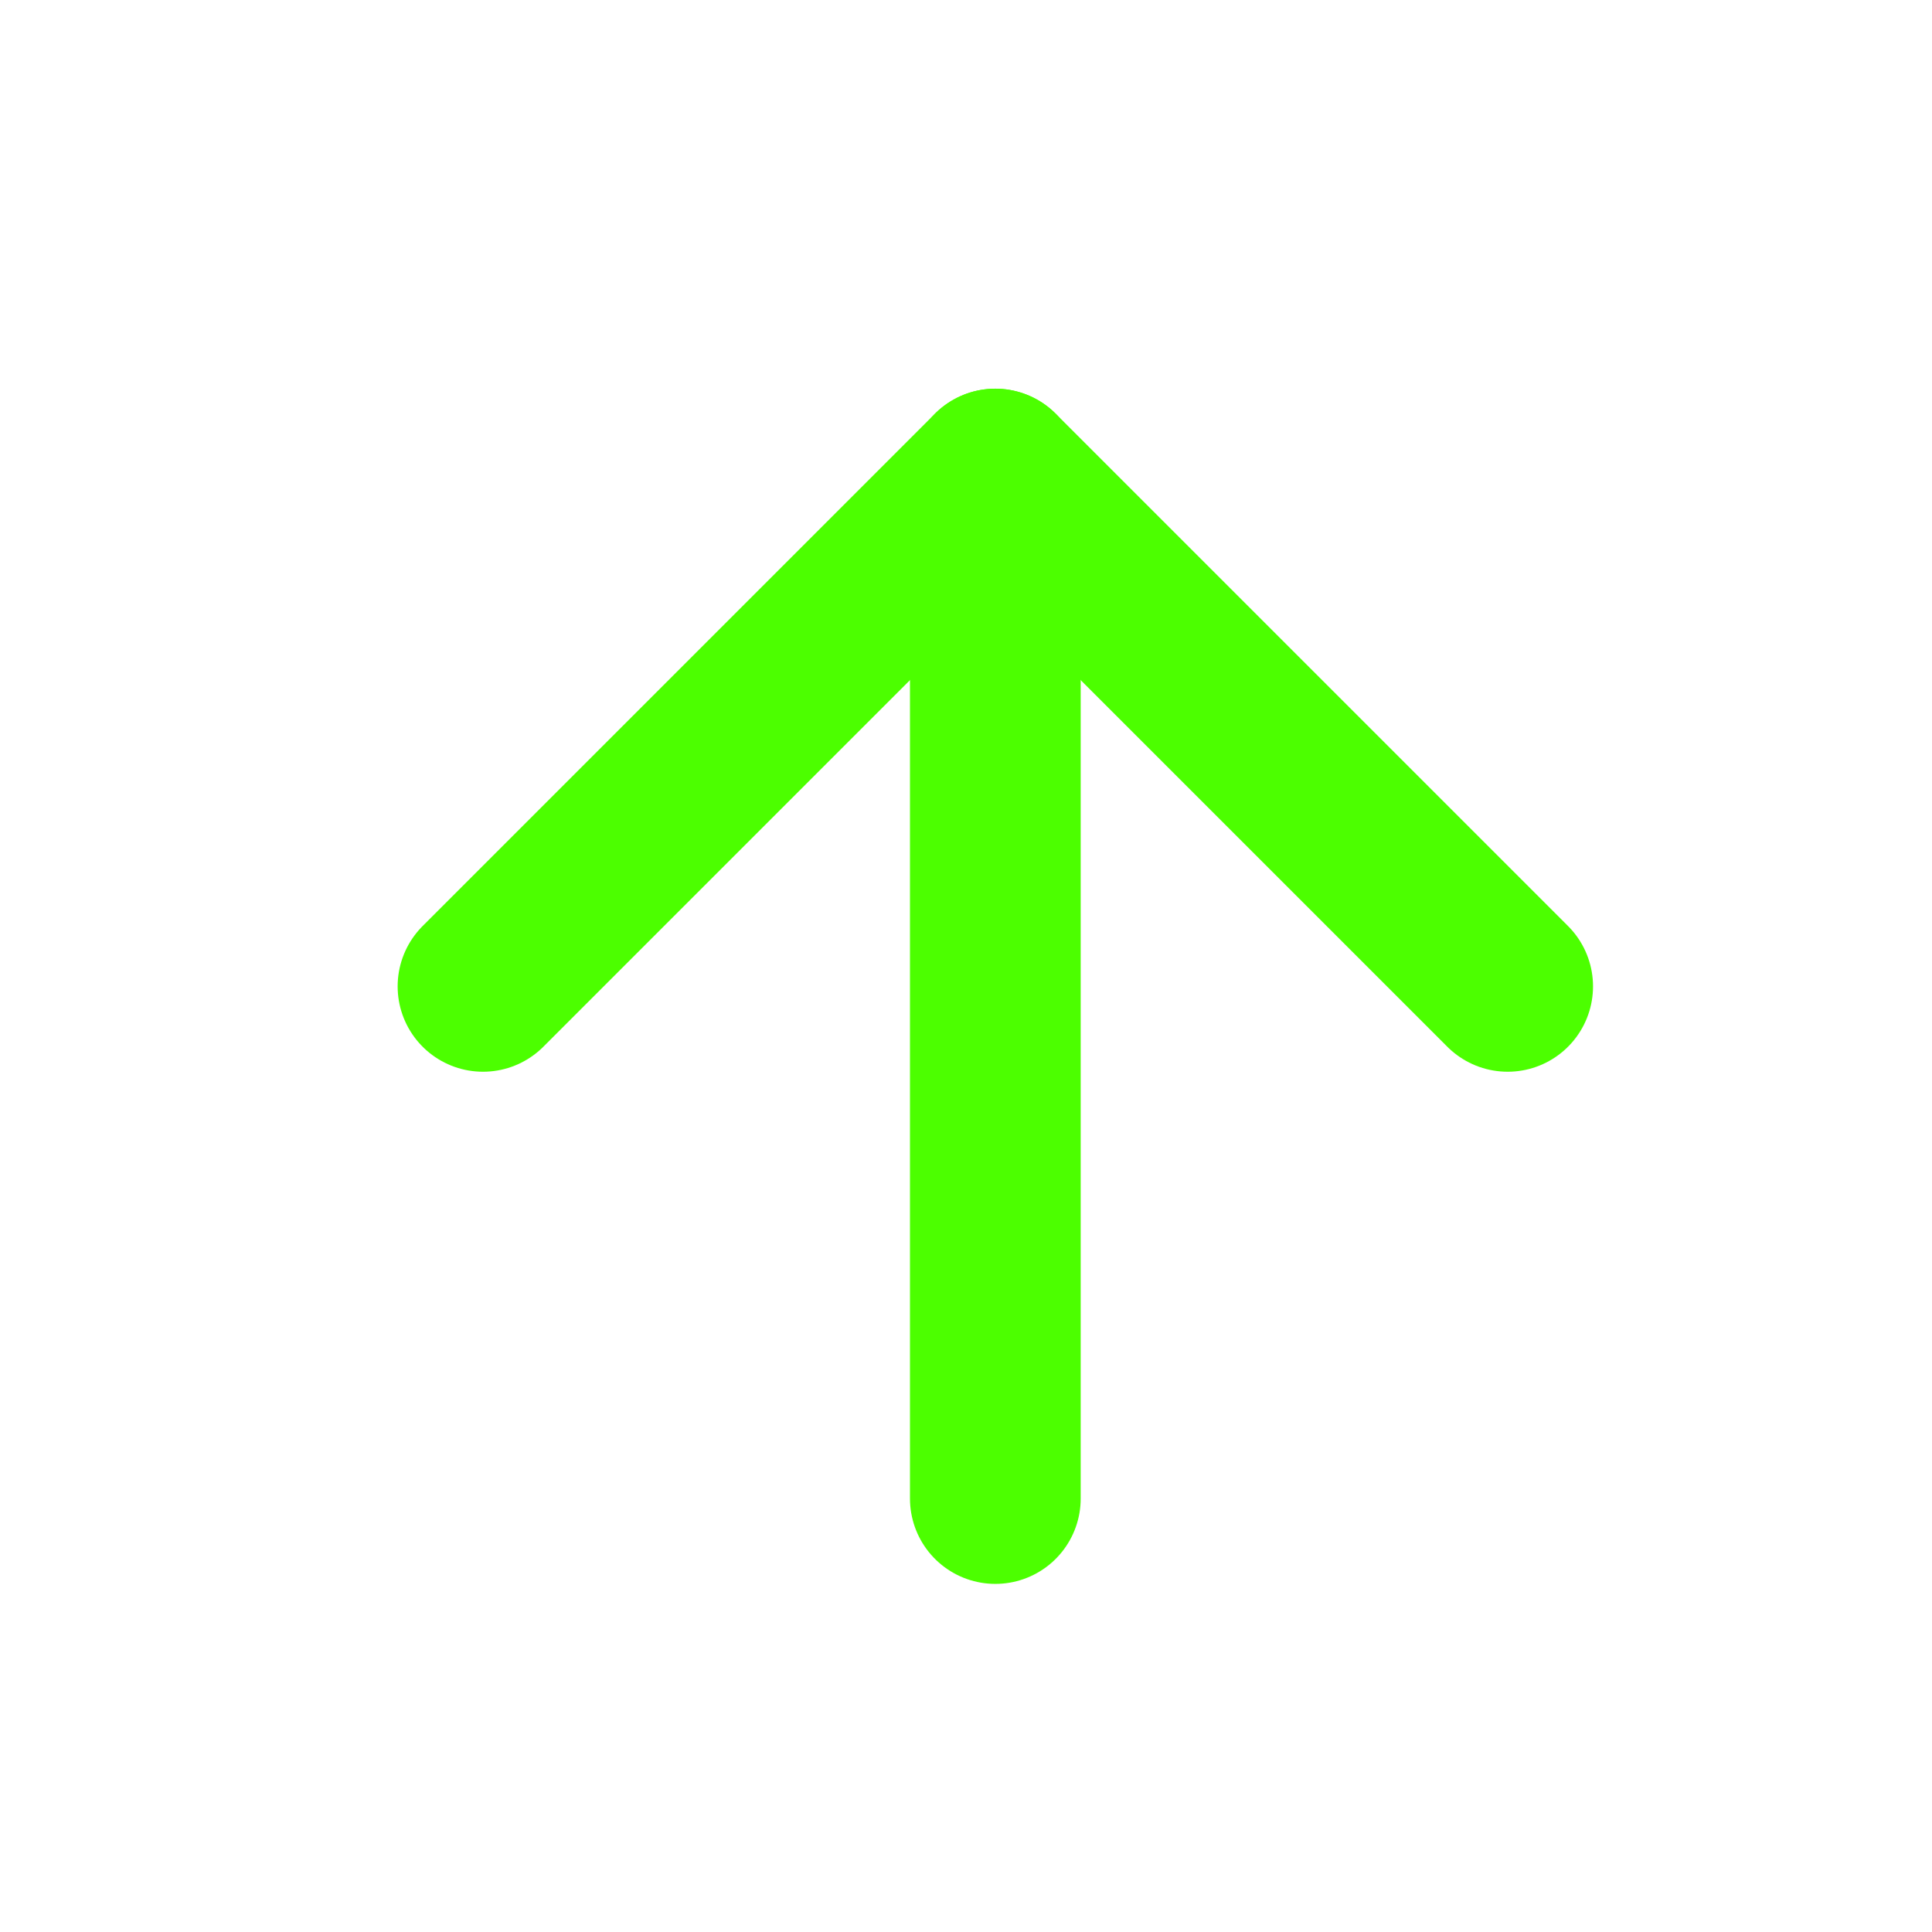
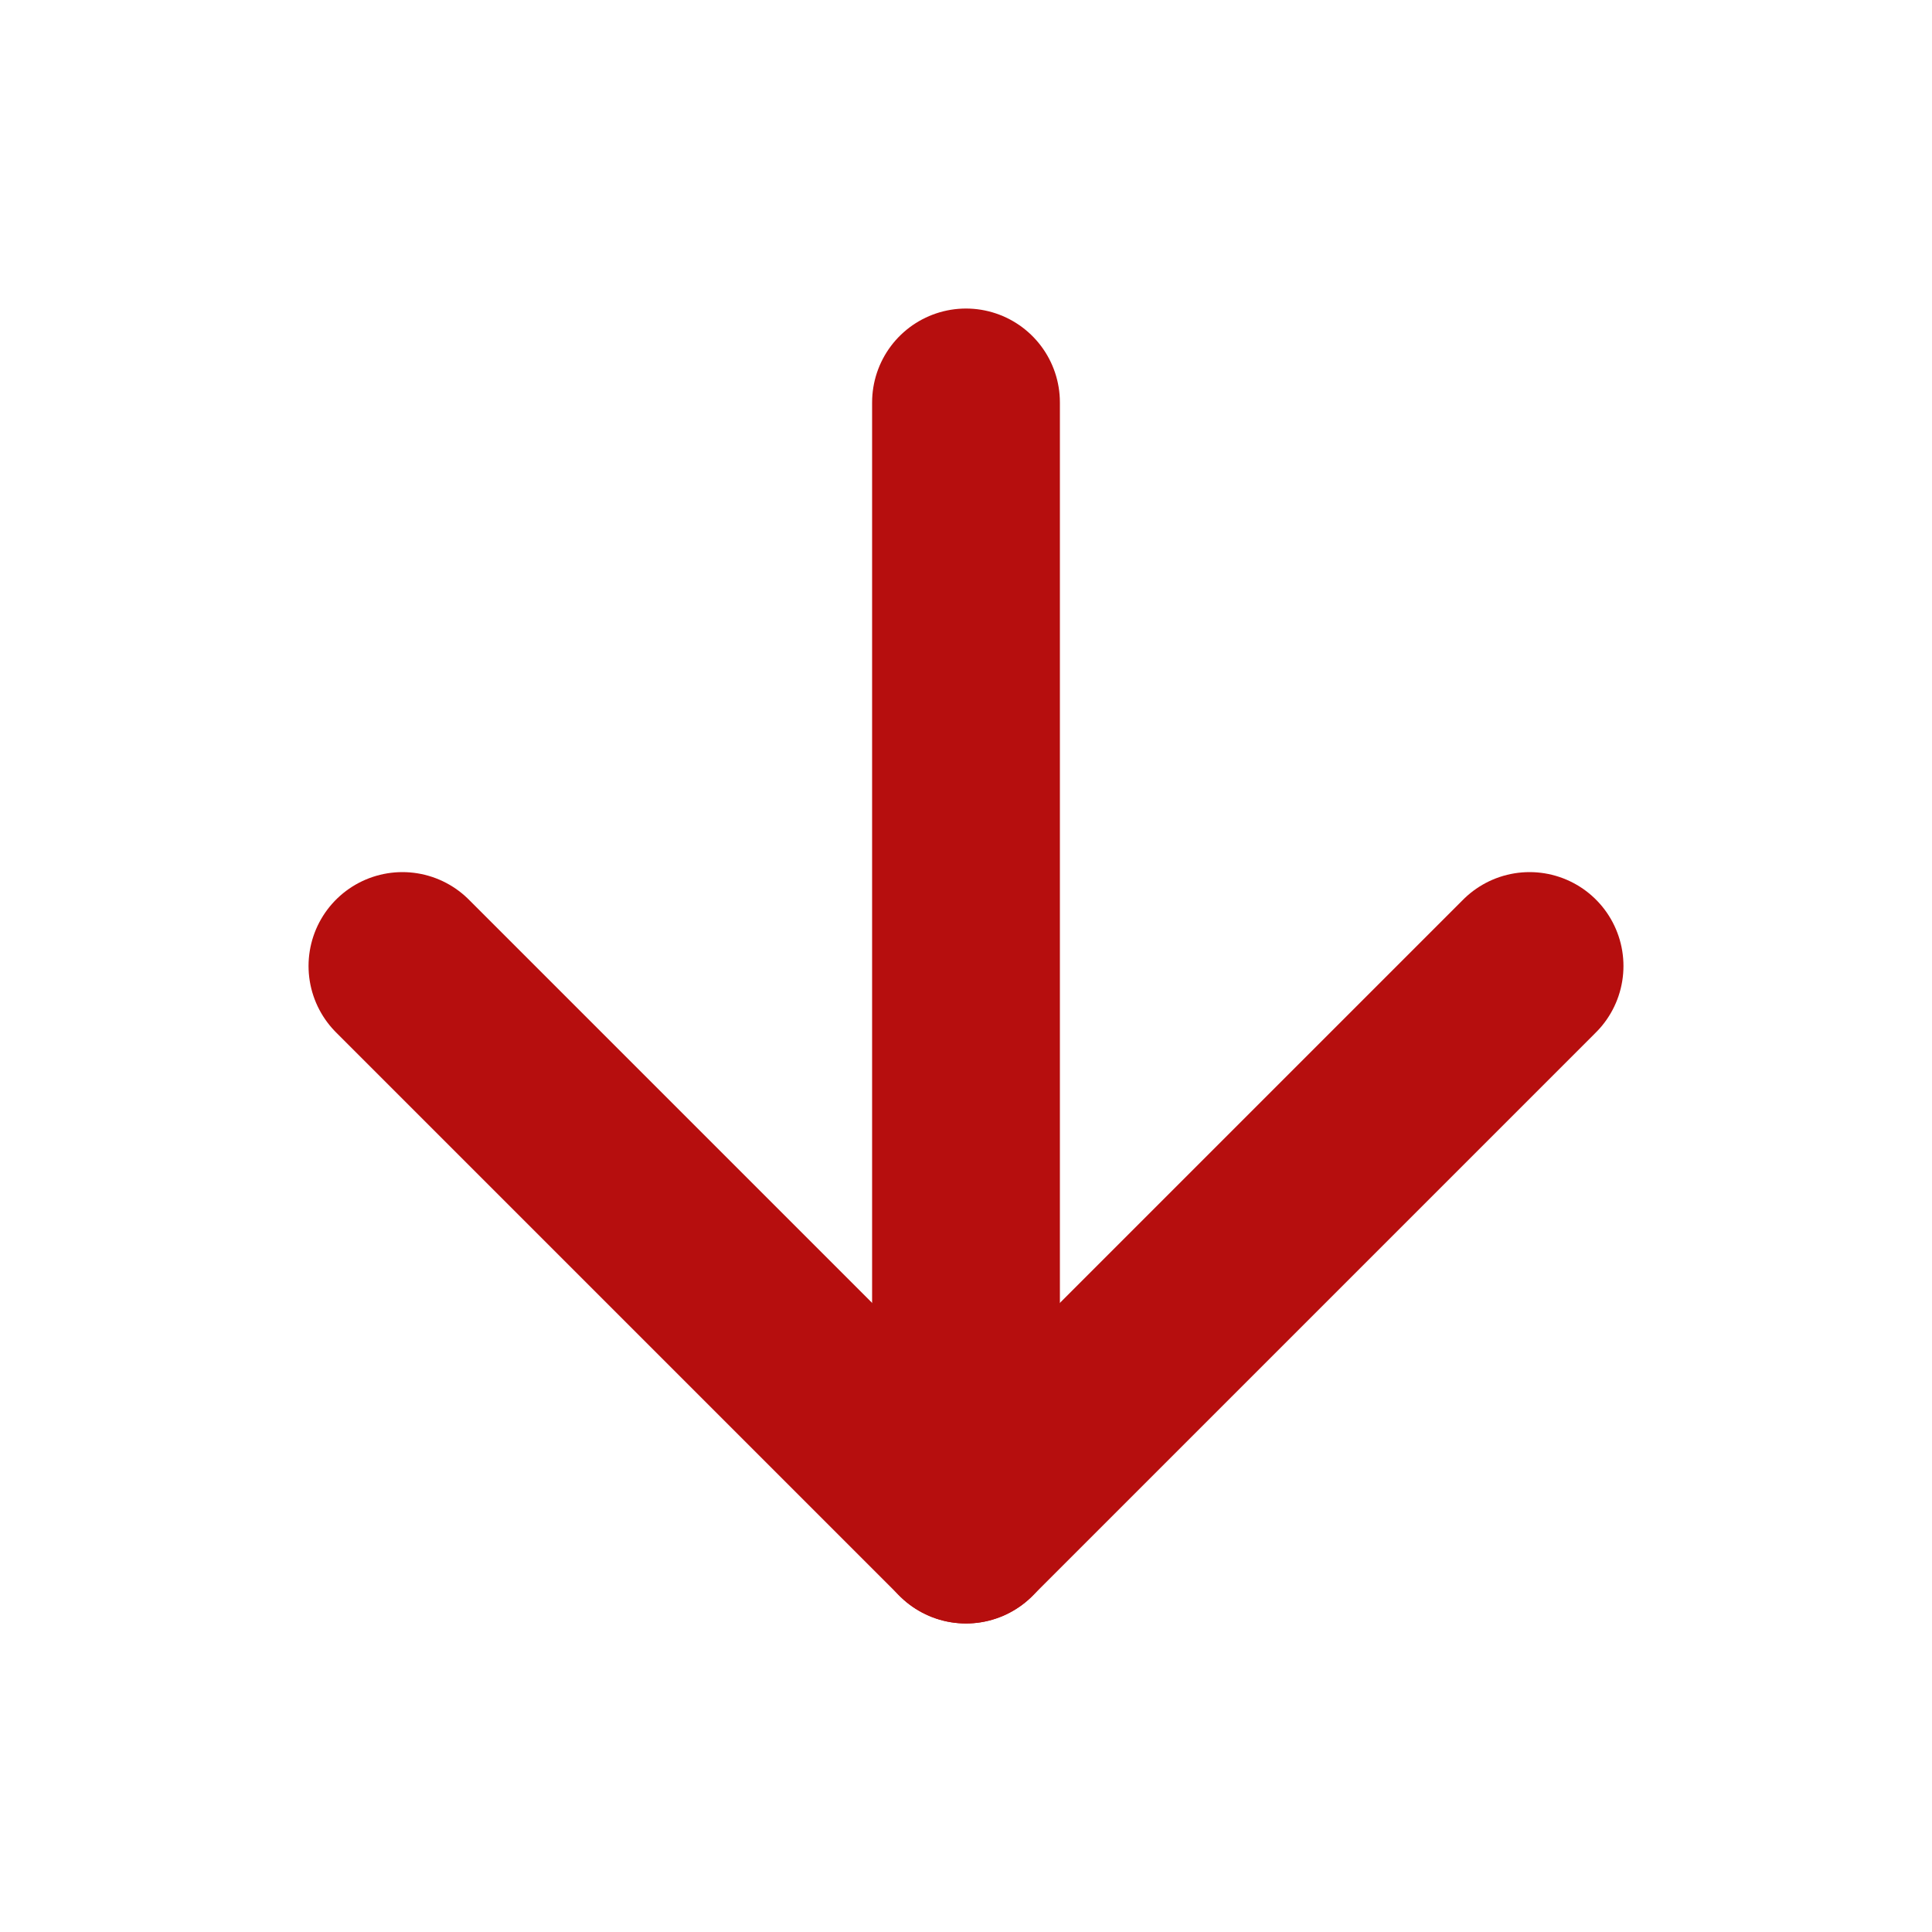
- <svg xmlns="http://www.w3.org/2000/svg" width="11" height="11" viewBox="0 0 11 11" fill="none">
-   <path d="M5.667 8.532V2.699" stroke="#4CFF00" stroke-width="0.972" stroke-linecap="round" stroke-linejoin="round" />
-   <path d="M2.75 5.616L5.667 2.699L8.584 5.616" stroke="#4CFF00" stroke-width="0.972" stroke-linecap="round" stroke-linejoin="round" />
+ <svg xmlns="http://www.w3.org/2000/svg" width="10" height="10" viewBox="0 0 10 10" fill="none">
+   <path d="M5 2.083V7.917" stroke="#B60E0E" stroke-width="0.972" stroke-linecap="round" stroke-linejoin="round" />
+   <path d="M7.917 5L5 7.917L2.083 5" stroke="#B60E0E" stroke-width="0.972" stroke-linecap="round" stroke-linejoin="round" />
</svg>
